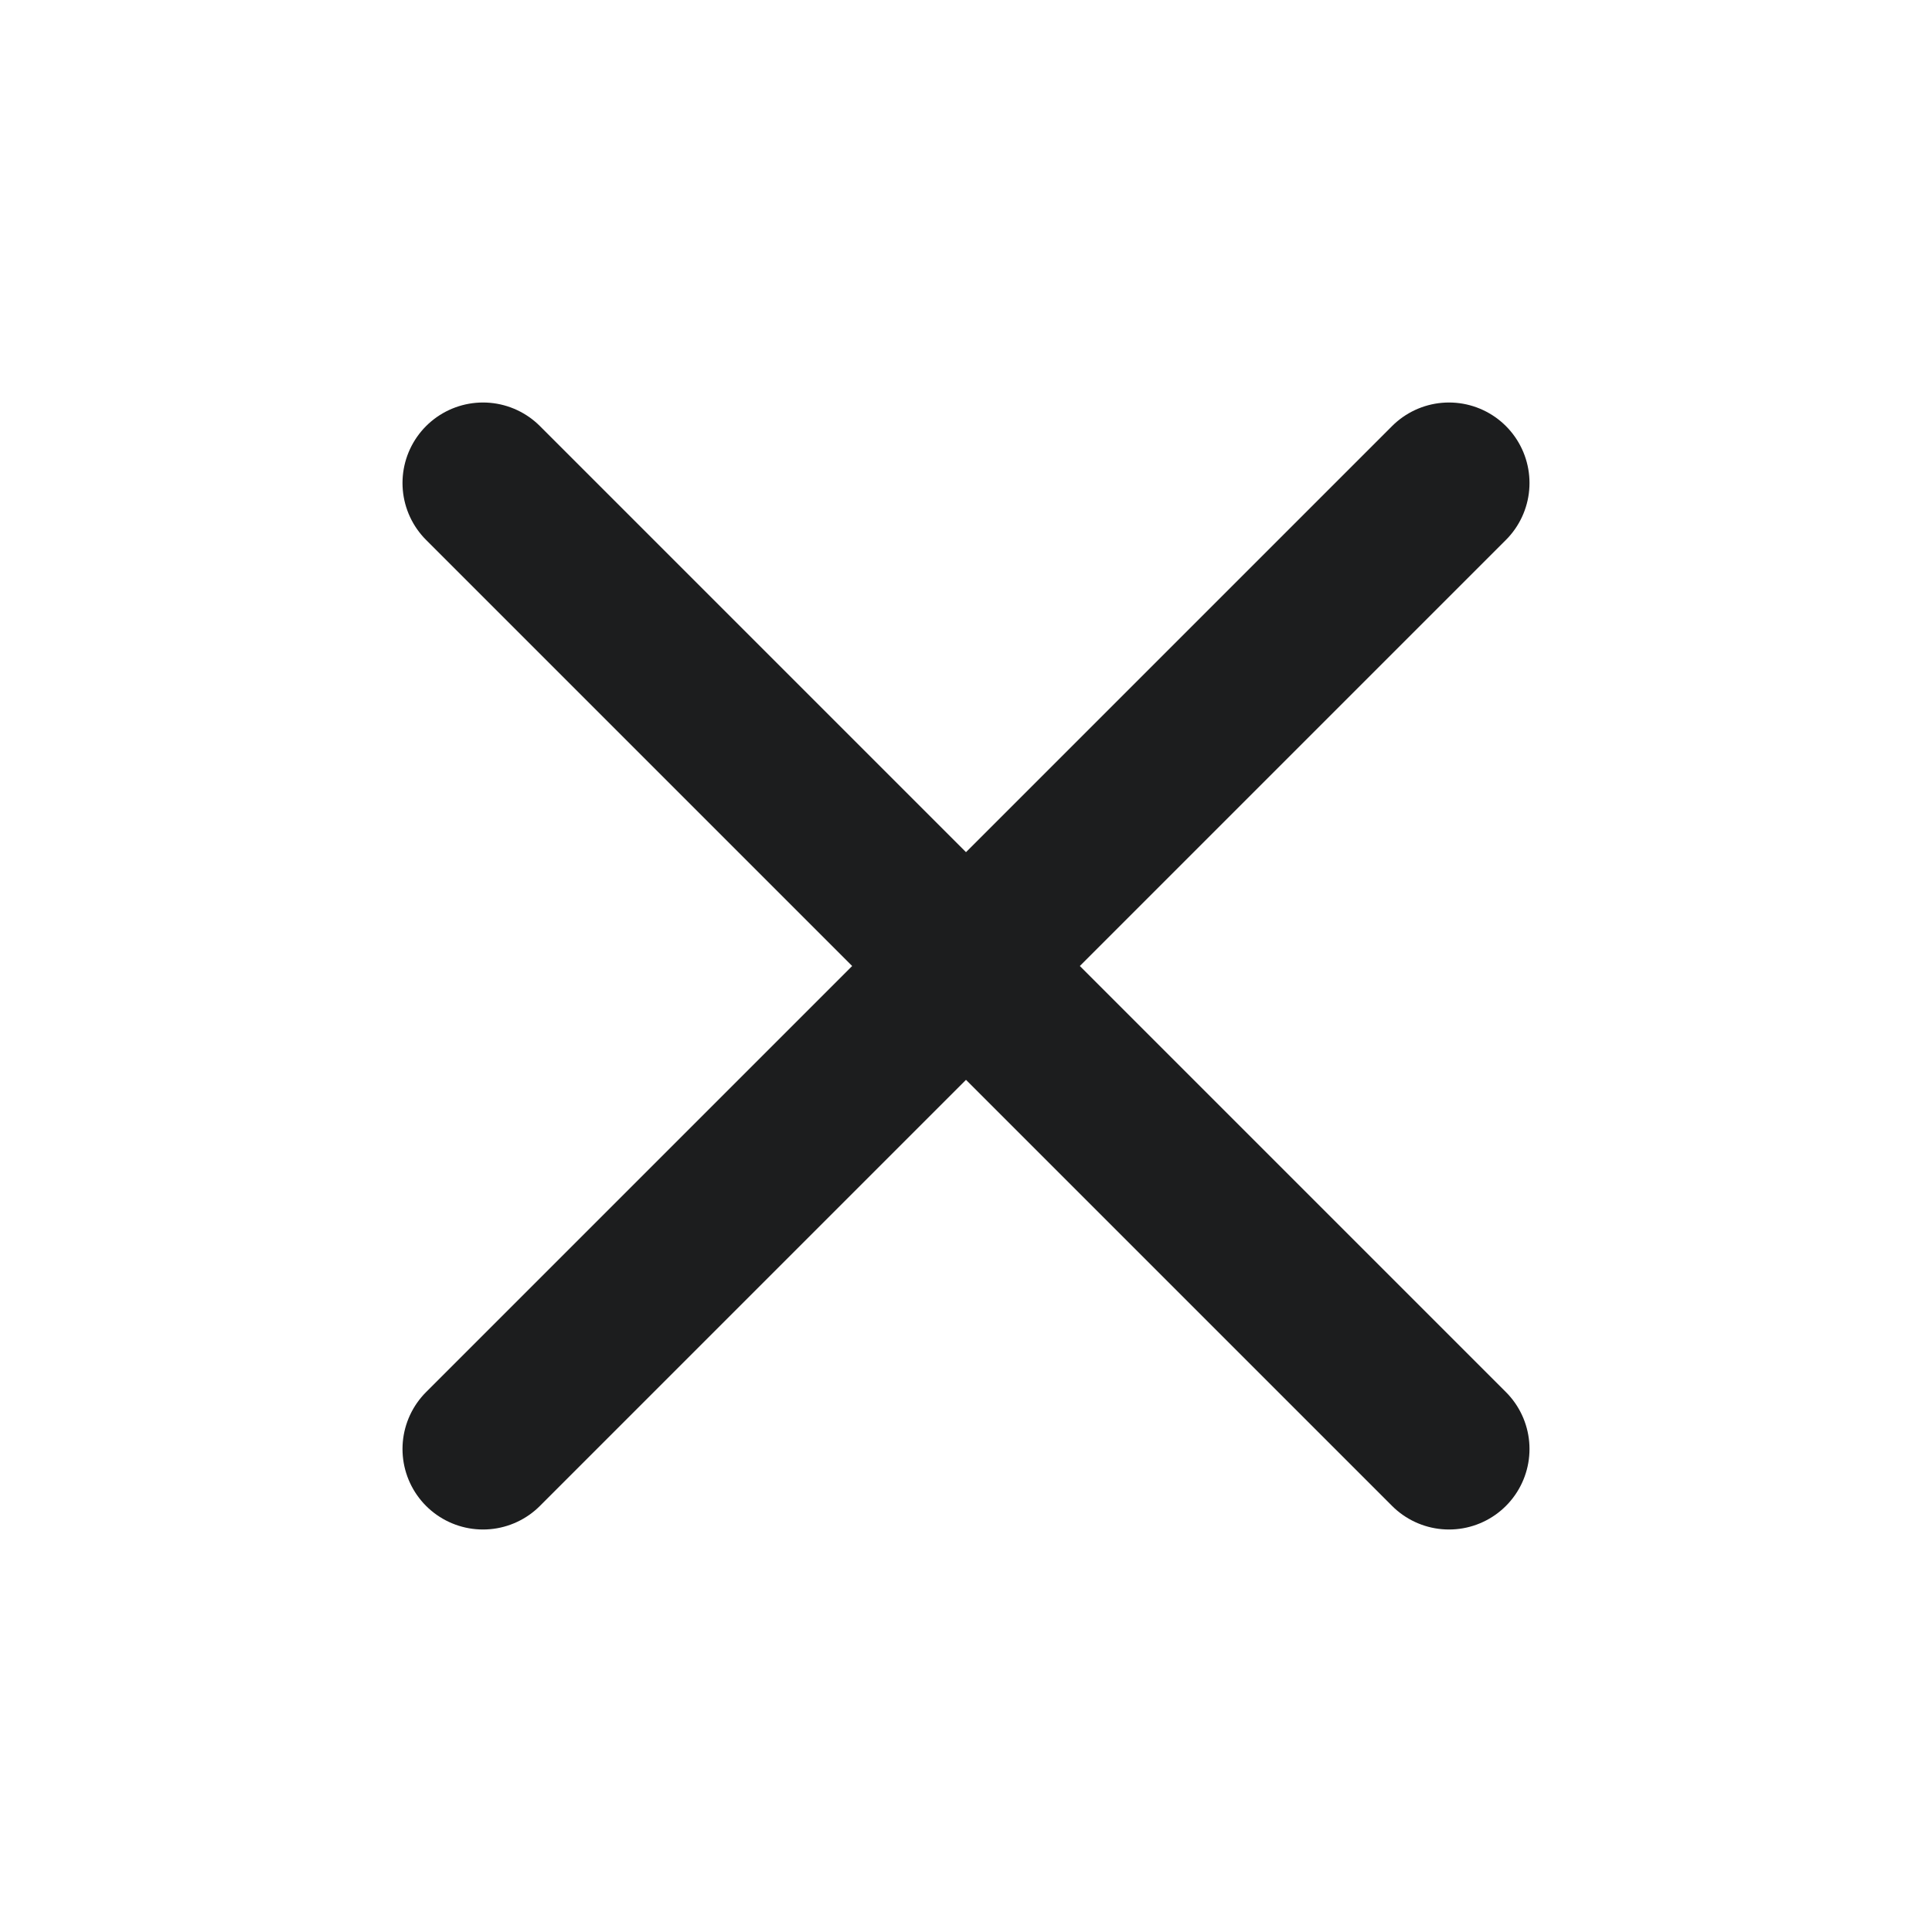
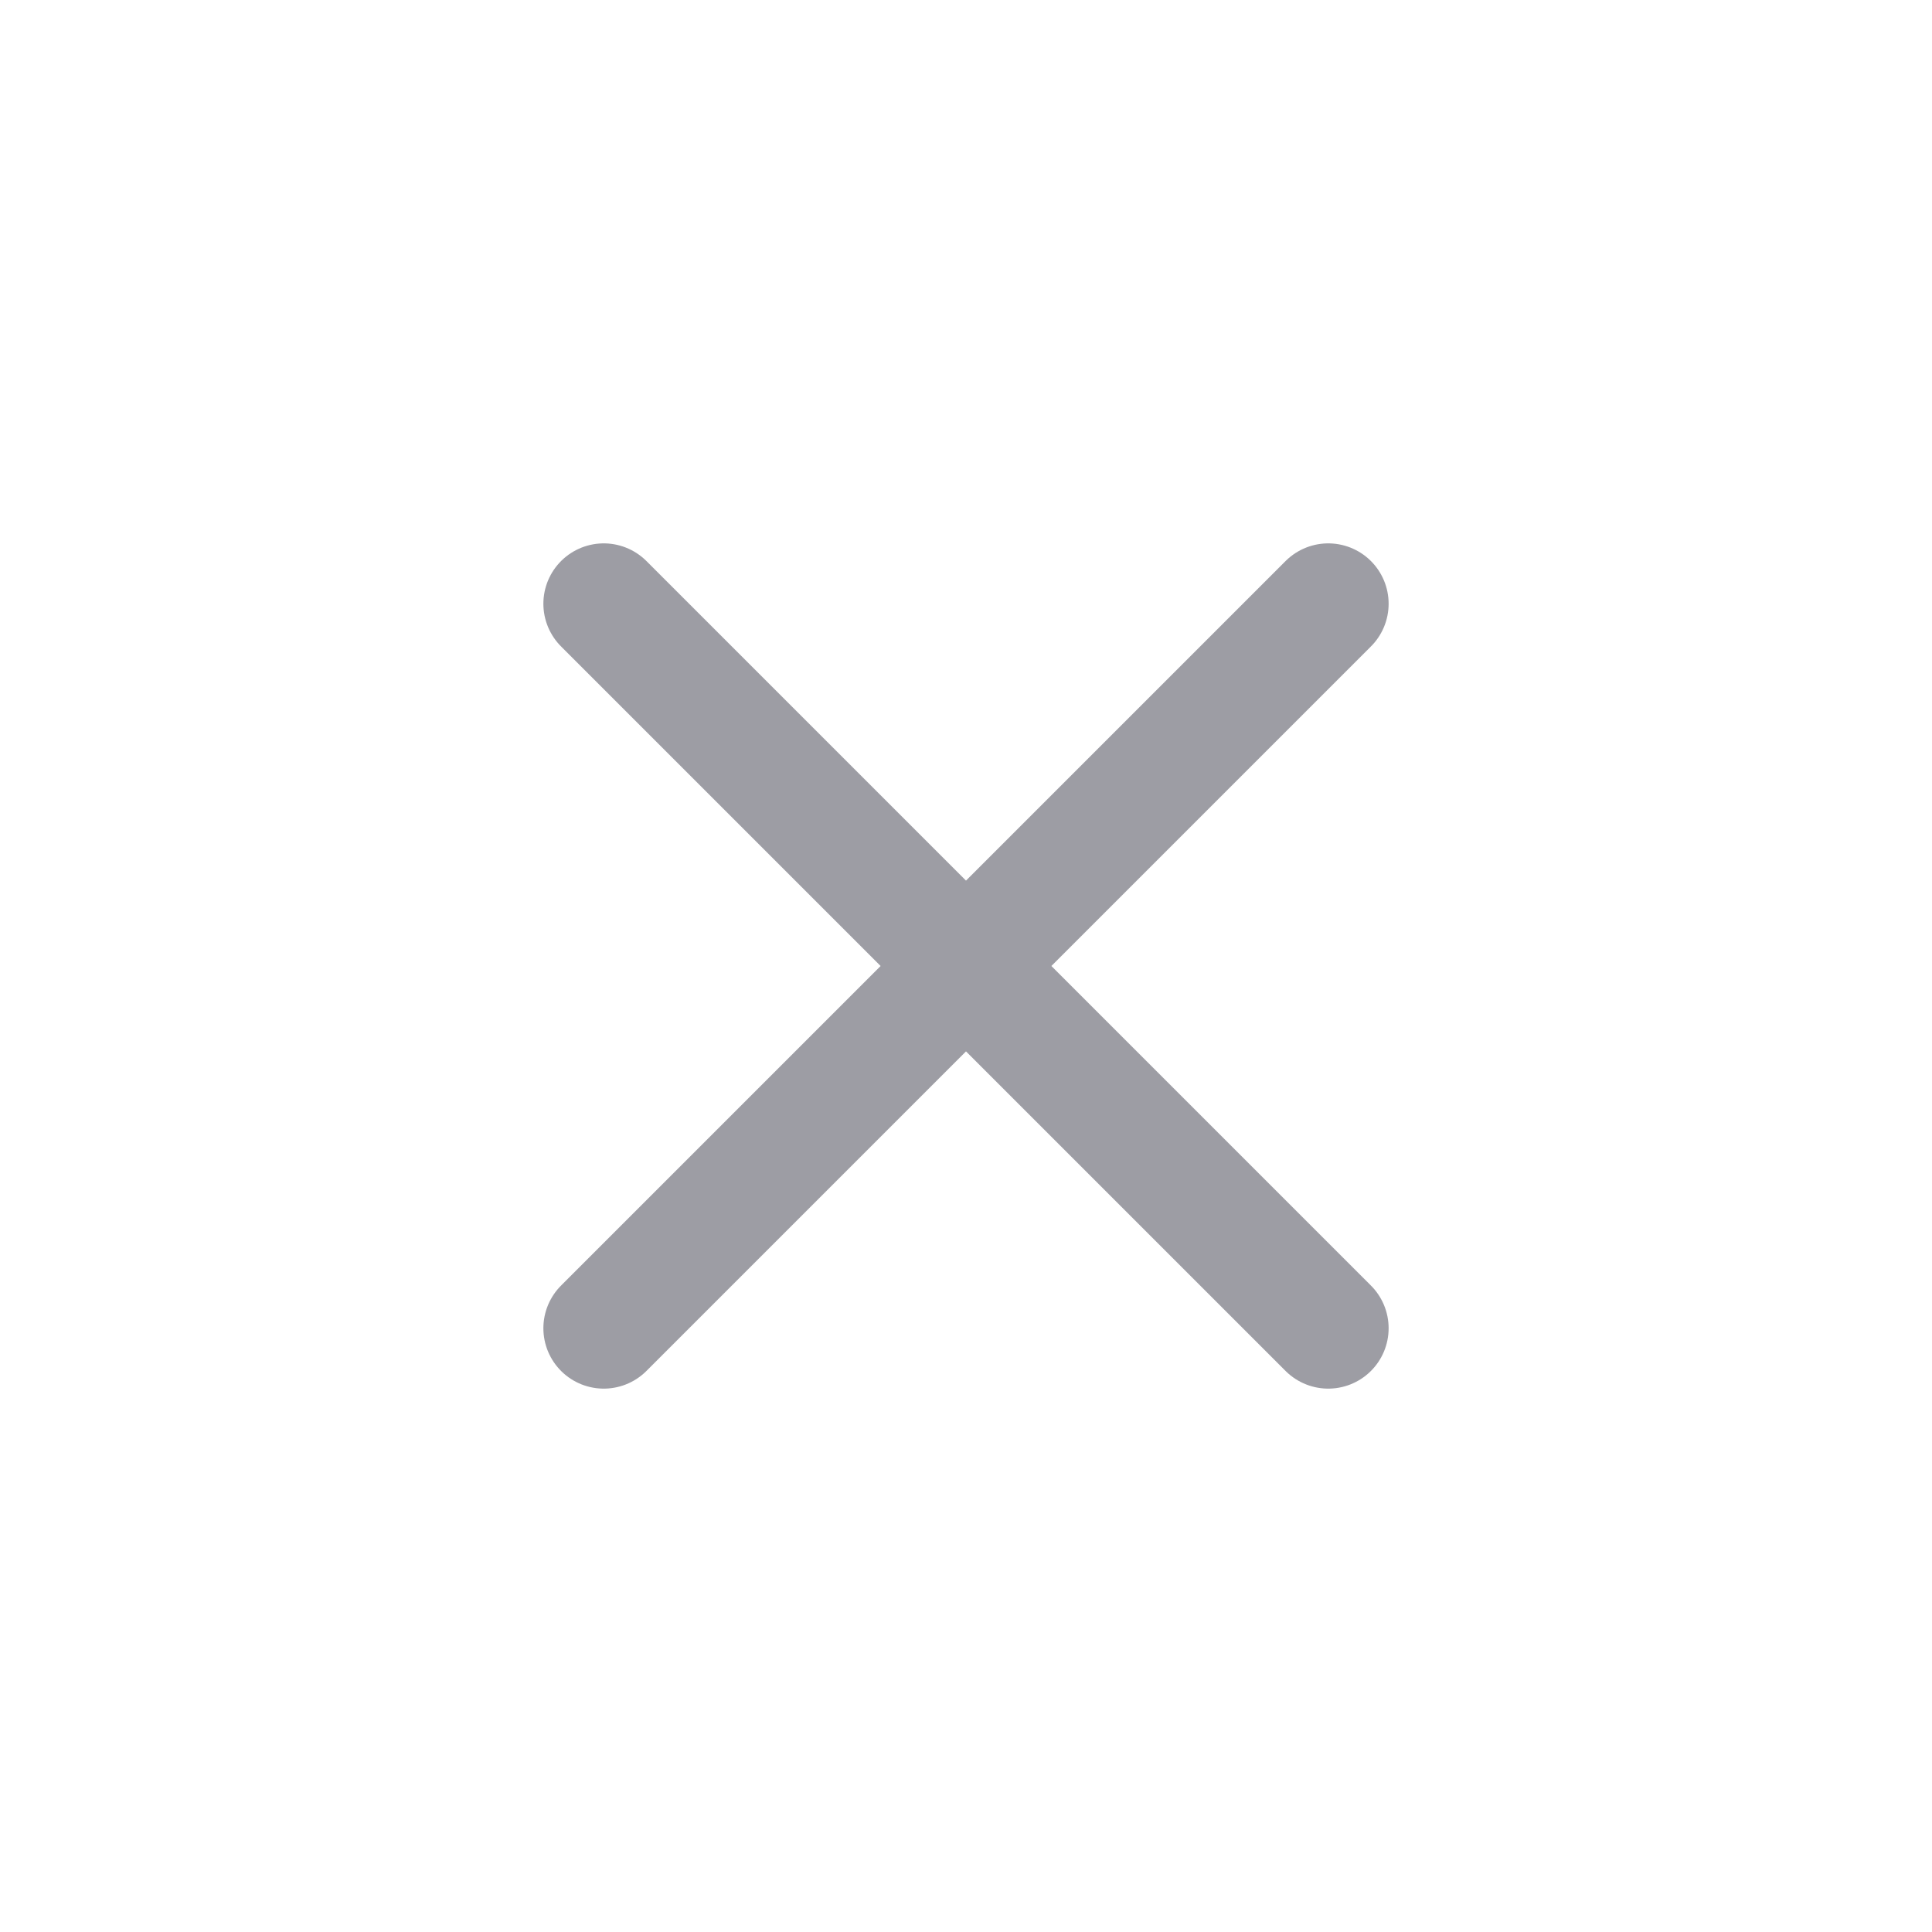
- <svg xmlns="http://www.w3.org/2000/svg" width="24" height="24" viewBox="0 0 24 24" fill="none">
-   <path d="M18 6L6 18M6 6L18 18" stroke="#1C1D1E" stroke-width="2" stroke-linecap="round" stroke-linejoin="round" />
+ <svg xmlns="http://www.w3.org/2000/svg" width="32" height="32" viewBox="0 0 32 32" fill="none">
+   <rect width="32" height="32" rx="8" fill="#fffff" />
+   <path d="M22 10L10 22M10 10L22 22" stroke="#9D9DA4" stroke-width="2" stroke-linecap="round" stroke-linejoin="round" />
</svg>
